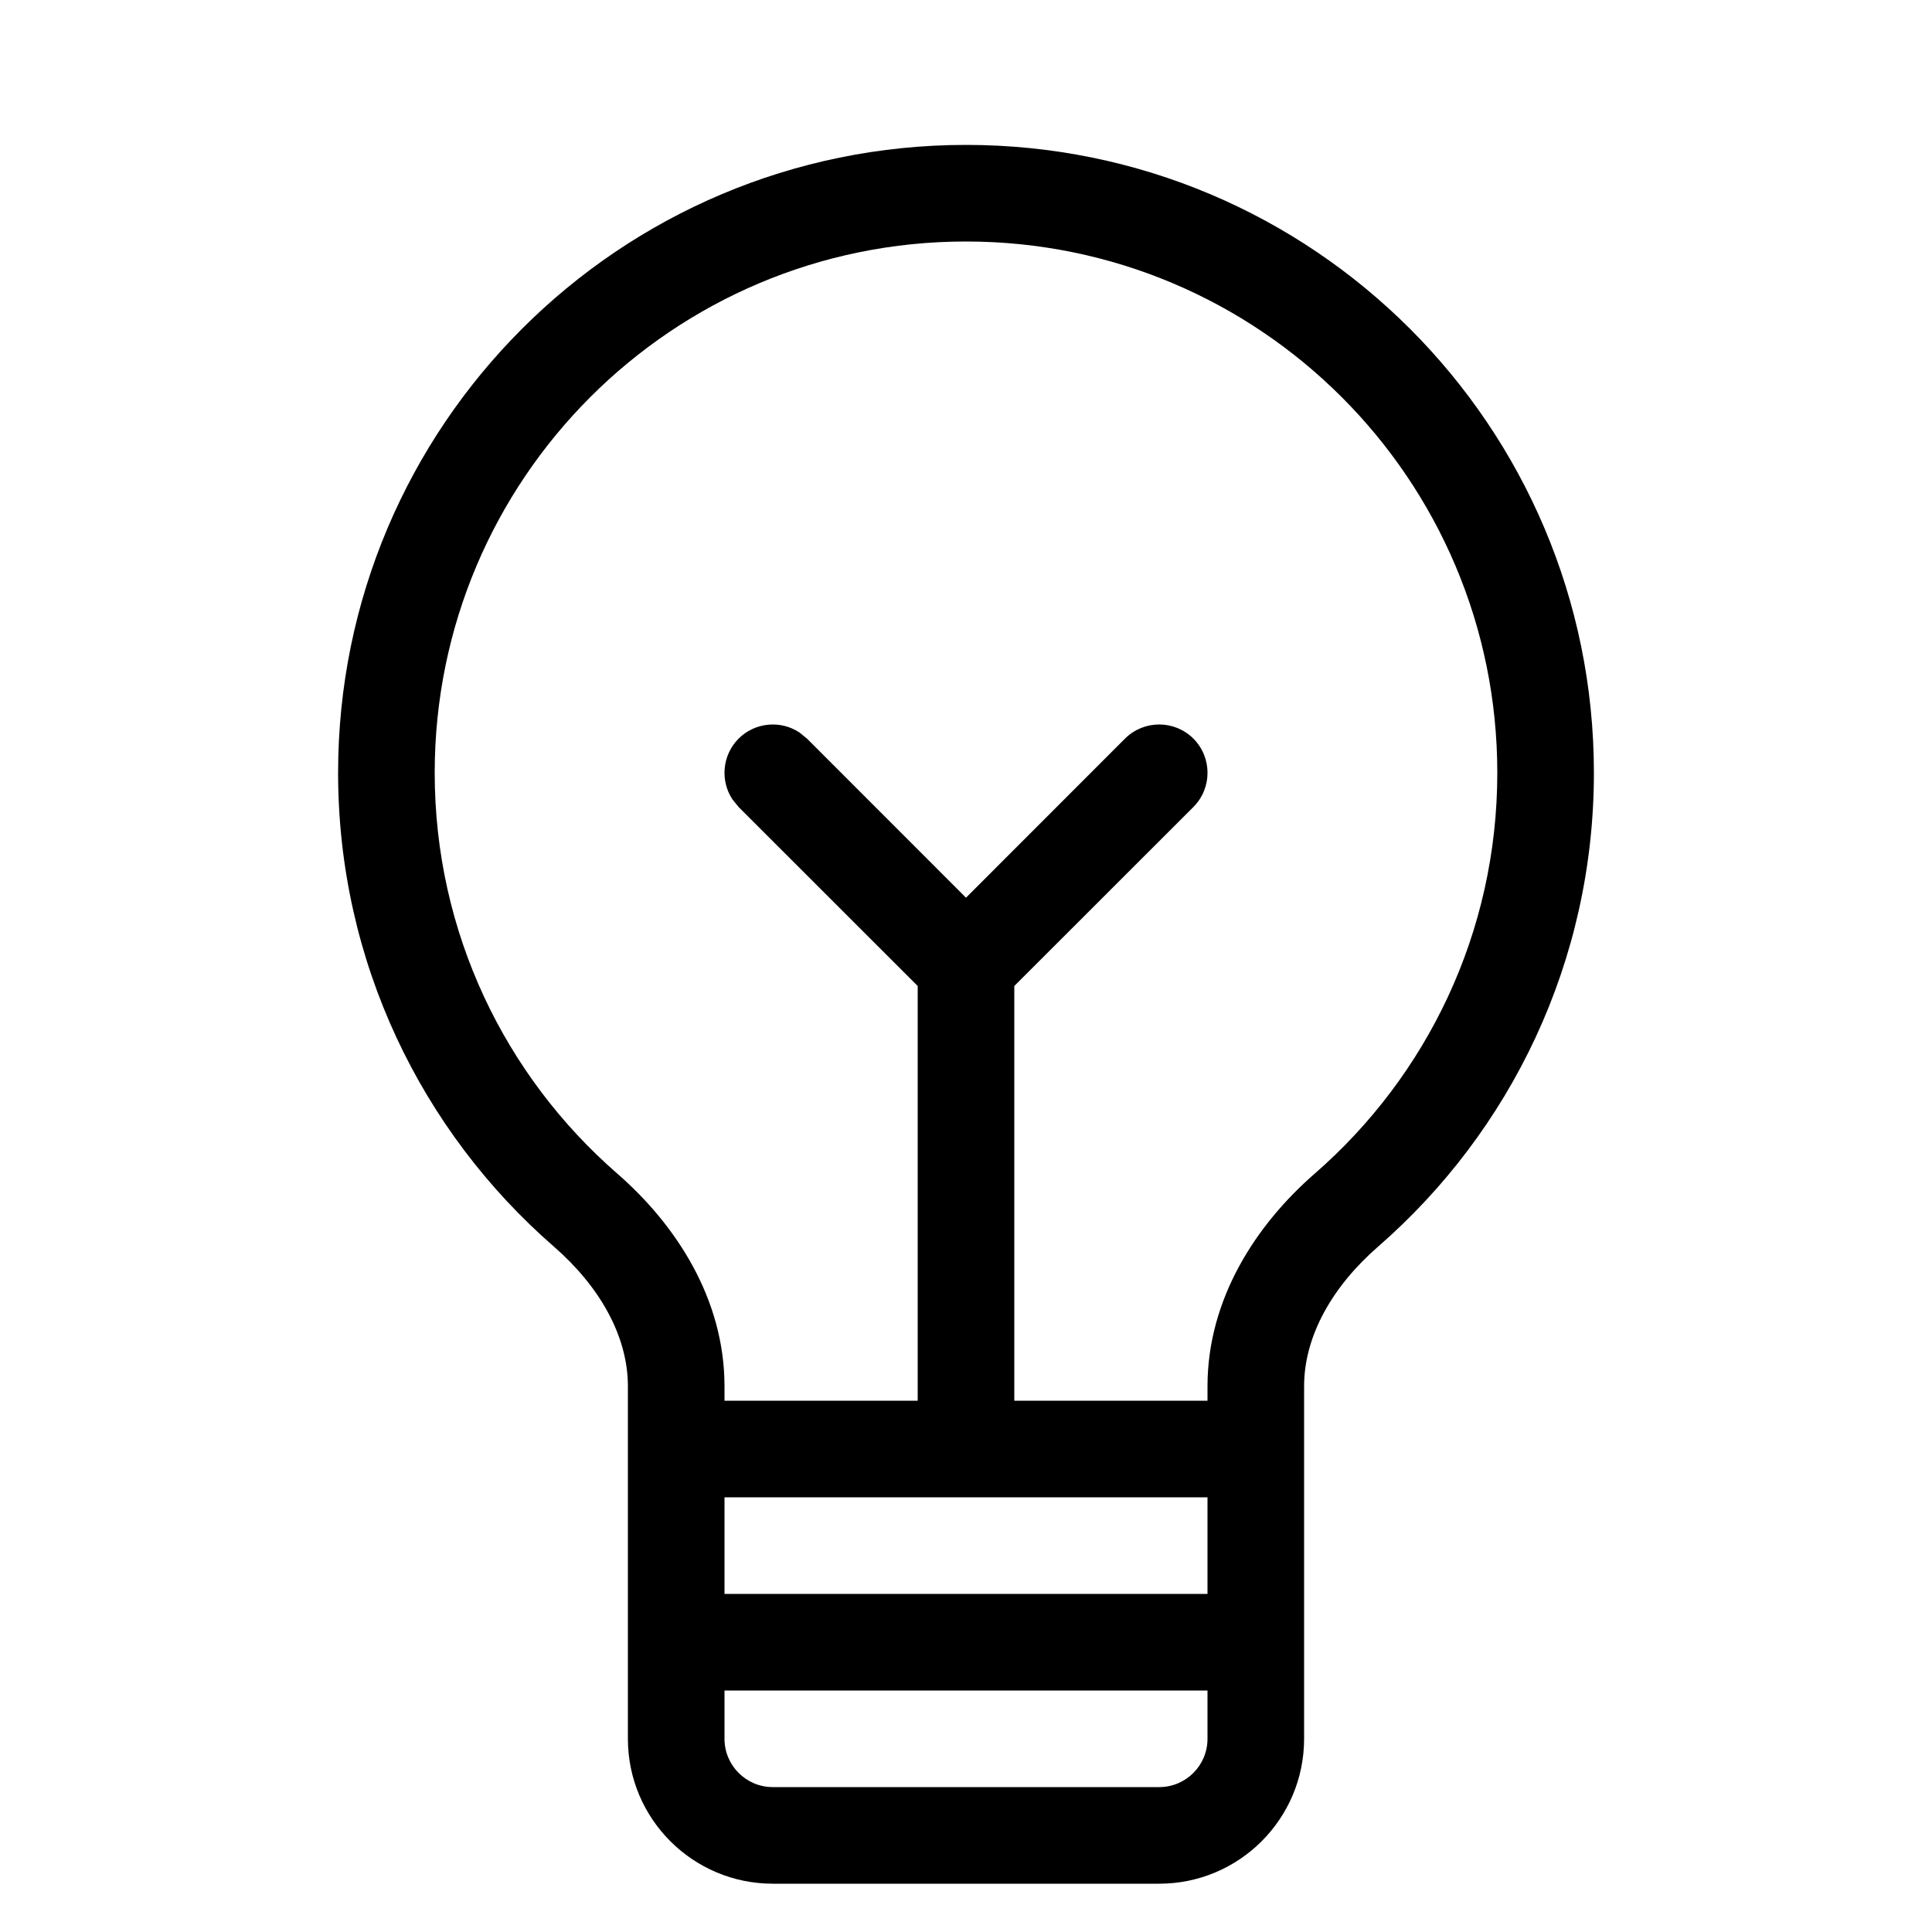
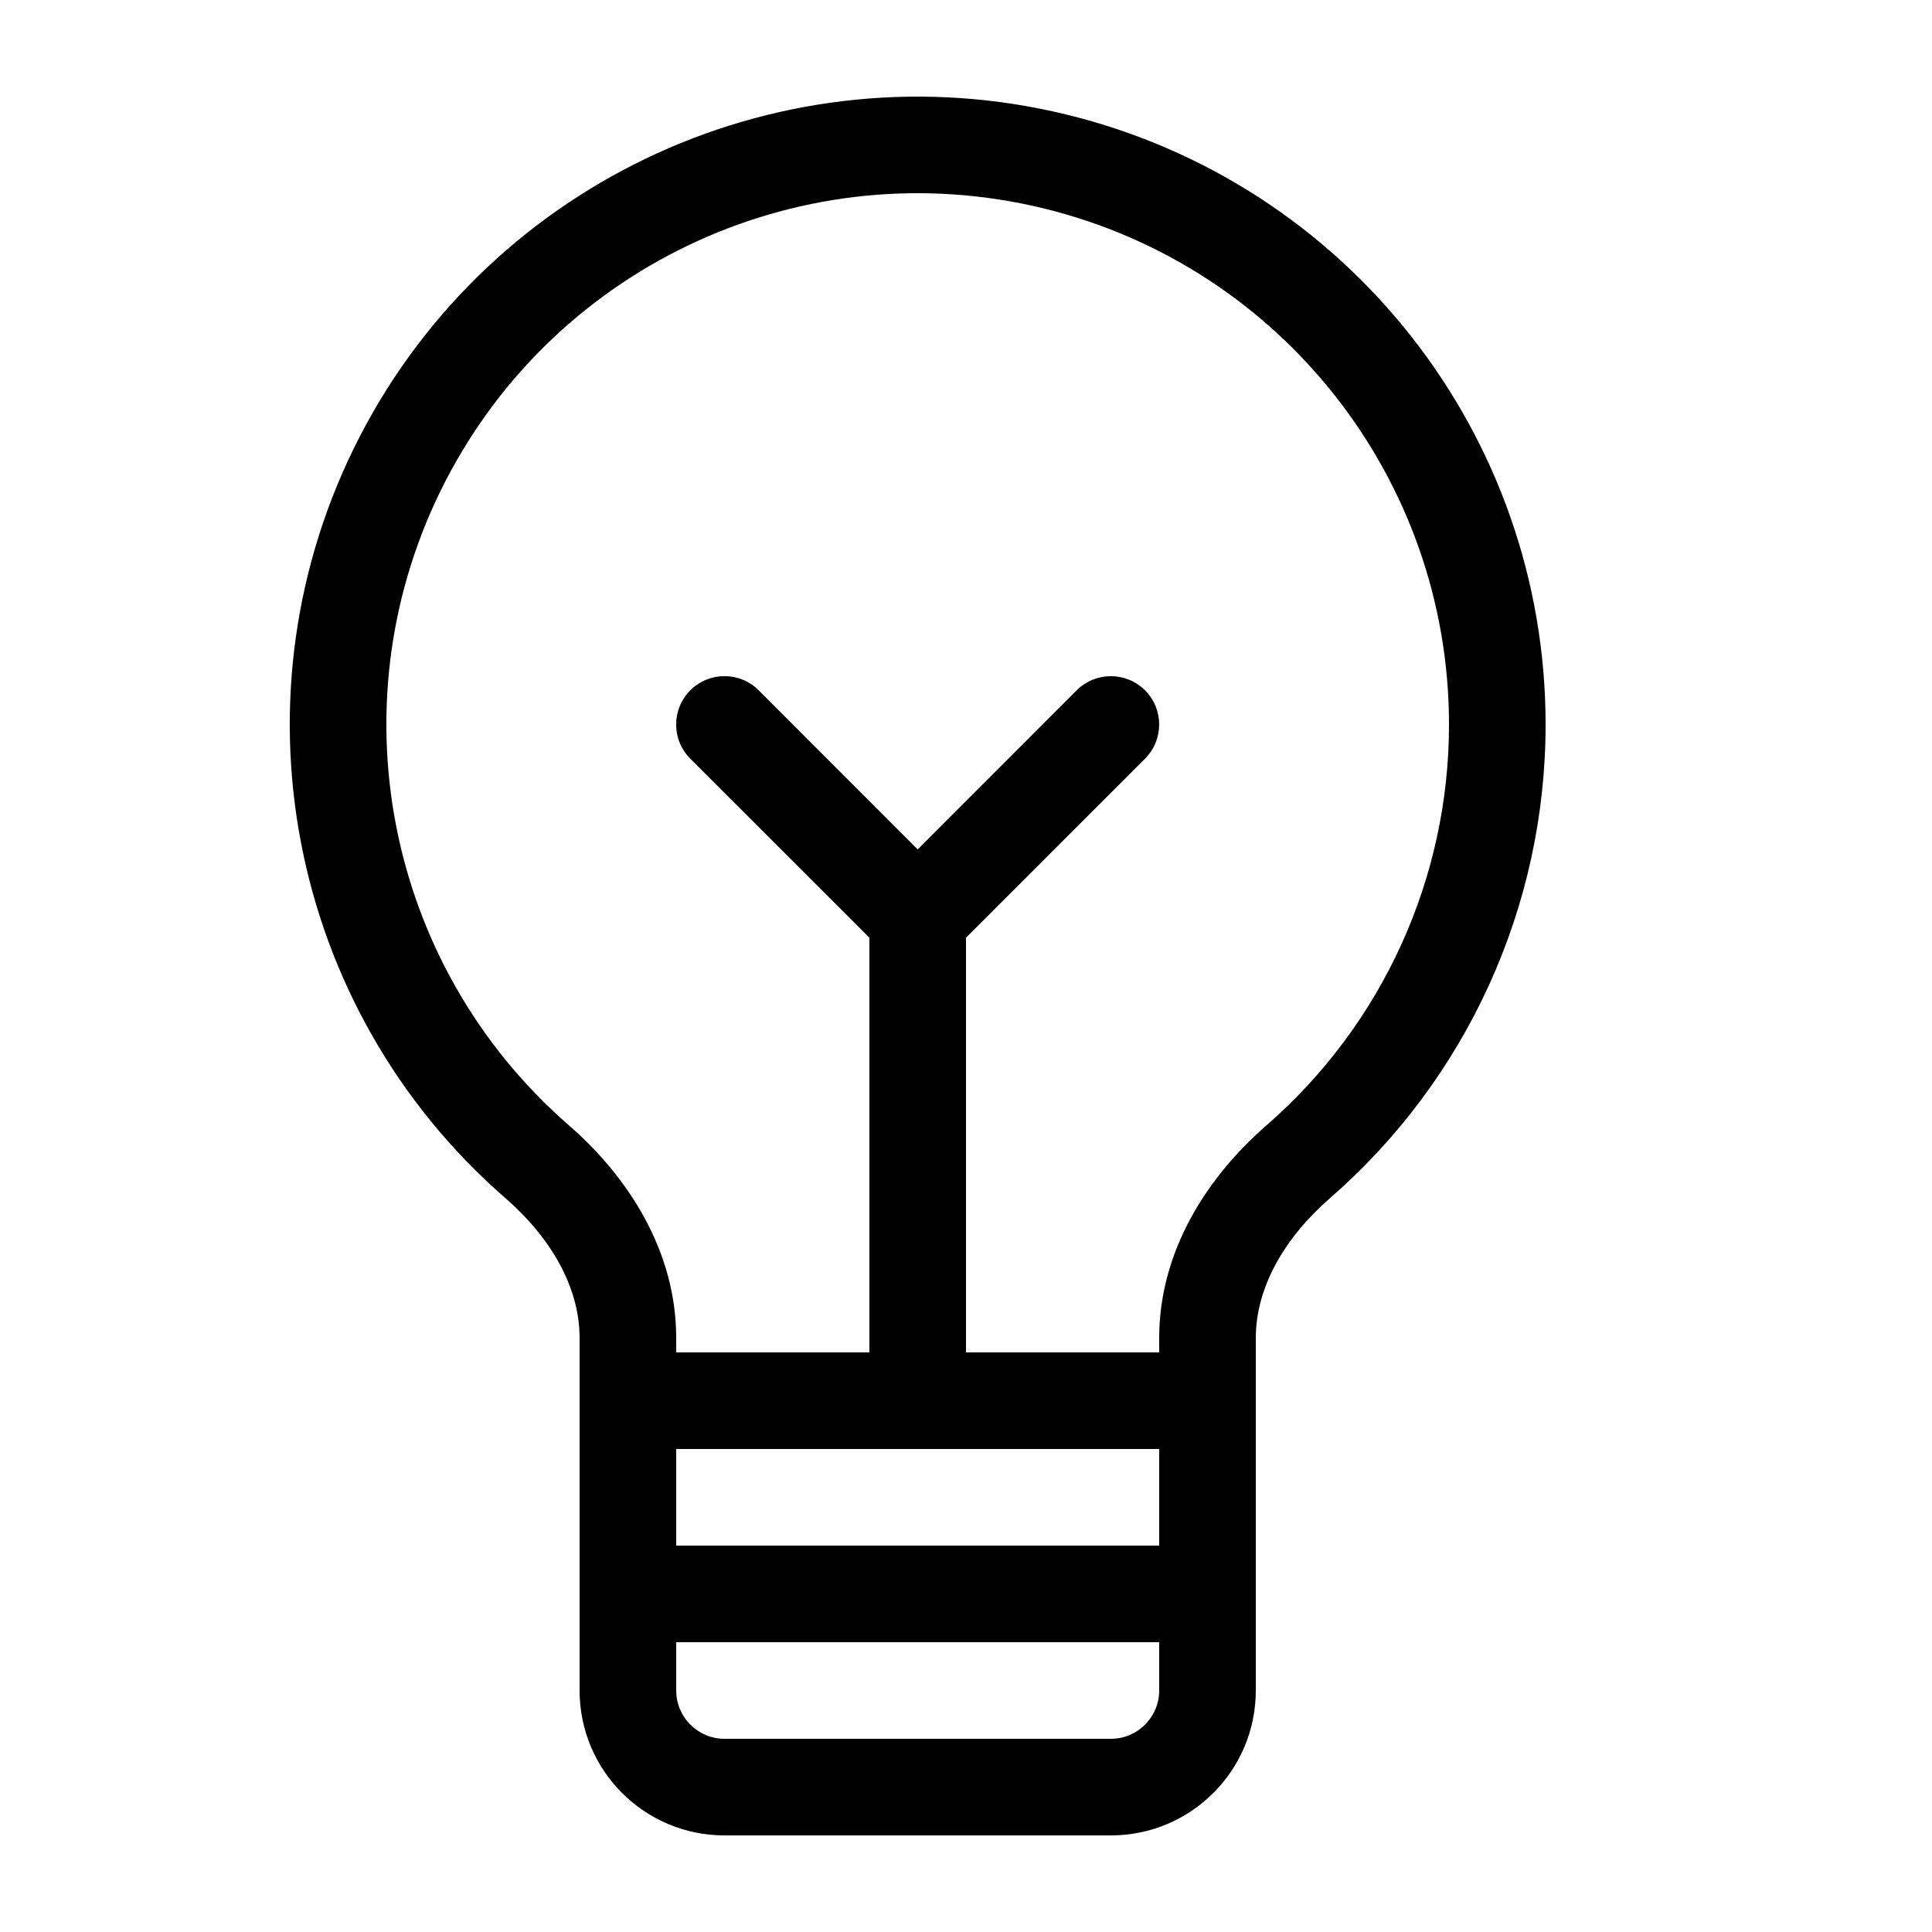
<svg xmlns="http://www.w3.org/2000/svg" width="20" height="20" viewBox="0 0 20 20" fill="none">
-   <path d="M12.5 17.5H7.5V18C7.5 18.276 7.724 18.5 8 18.5H12C12.276 18.5 12.5 18.276 12.5 18V17.5ZM7.5 16.5H12.5V15.5H7.5V16.5ZM15.5 8C15.5 4.962 13.038 2.5 10 2.5C6.962 2.5 4.5 4.962 4.5 8C4.5 9.656 5.231 11.141 6.391 12.15C6.997 12.678 7.5 13.445 7.5 14.351V14.5H9.5V10.207L7.646 8.354L7.582 8.275C7.454 8.081 7.476 7.817 7.646 7.646C7.817 7.476 8.081 7.454 8.275 7.582L8.354 7.646L10 9.293L11.646 7.646C11.842 7.451 12.158 7.451 12.354 7.646C12.549 7.842 12.549 8.158 12.354 8.354L10.5 10.207V14.5H12.5V14.351C12.5 13.445 13.003 12.678 13.609 12.15C14.769 11.141 15.5 9.656 15.5 8ZM16.5 8C16.5 9.958 15.634 11.714 14.266 12.905C13.795 13.315 13.5 13.828 13.5 14.351V18C13.5 18.828 12.828 19.5 12 19.5H8C7.172 19.5 6.5 18.828 6.5 18V14.351C6.5 13.828 6.205 13.315 5.734 12.905C4.366 11.714 3.5 9.958 3.5 8C3.5 4.41 6.41 1.5 10 1.5C13.59 1.5 16.5 4.41 16.5 8Z" fill="black" />
+   <path d="M12 17H7v.5a.5.5 0 0 0 .5.5h4a.5.5 0 0 0 .5-.5zm-5-1h5v-1H7zm8-8.5a5.5 5.5 0 1 0-9.11 4.15c.607.528 1.11 1.295 1.11 2.2V14h2V9.707L7.146 7.854a.5.5 0 1 1 .708-.708L9.5 8.793l1.646-1.647a.5.5 0 1 1 .707.708L10 9.707V14h2v-.15c0-.905.503-1.672 1.11-2.2A5.5 5.5 0 0 0 15 7.5m1 0a6.5 6.5 0 0 1-2.234 4.905c-.47.41-.766.923-.766 1.446V17.5a1.5 1.5 0 0 1-1.5 1.5h-4A1.5 1.5 0 0 1 6 17.5v-3.65c0-.522-.295-1.035-.766-1.445A6.5 6.5 0 1 1 16 7.5" fill="#000" />
</svg>
